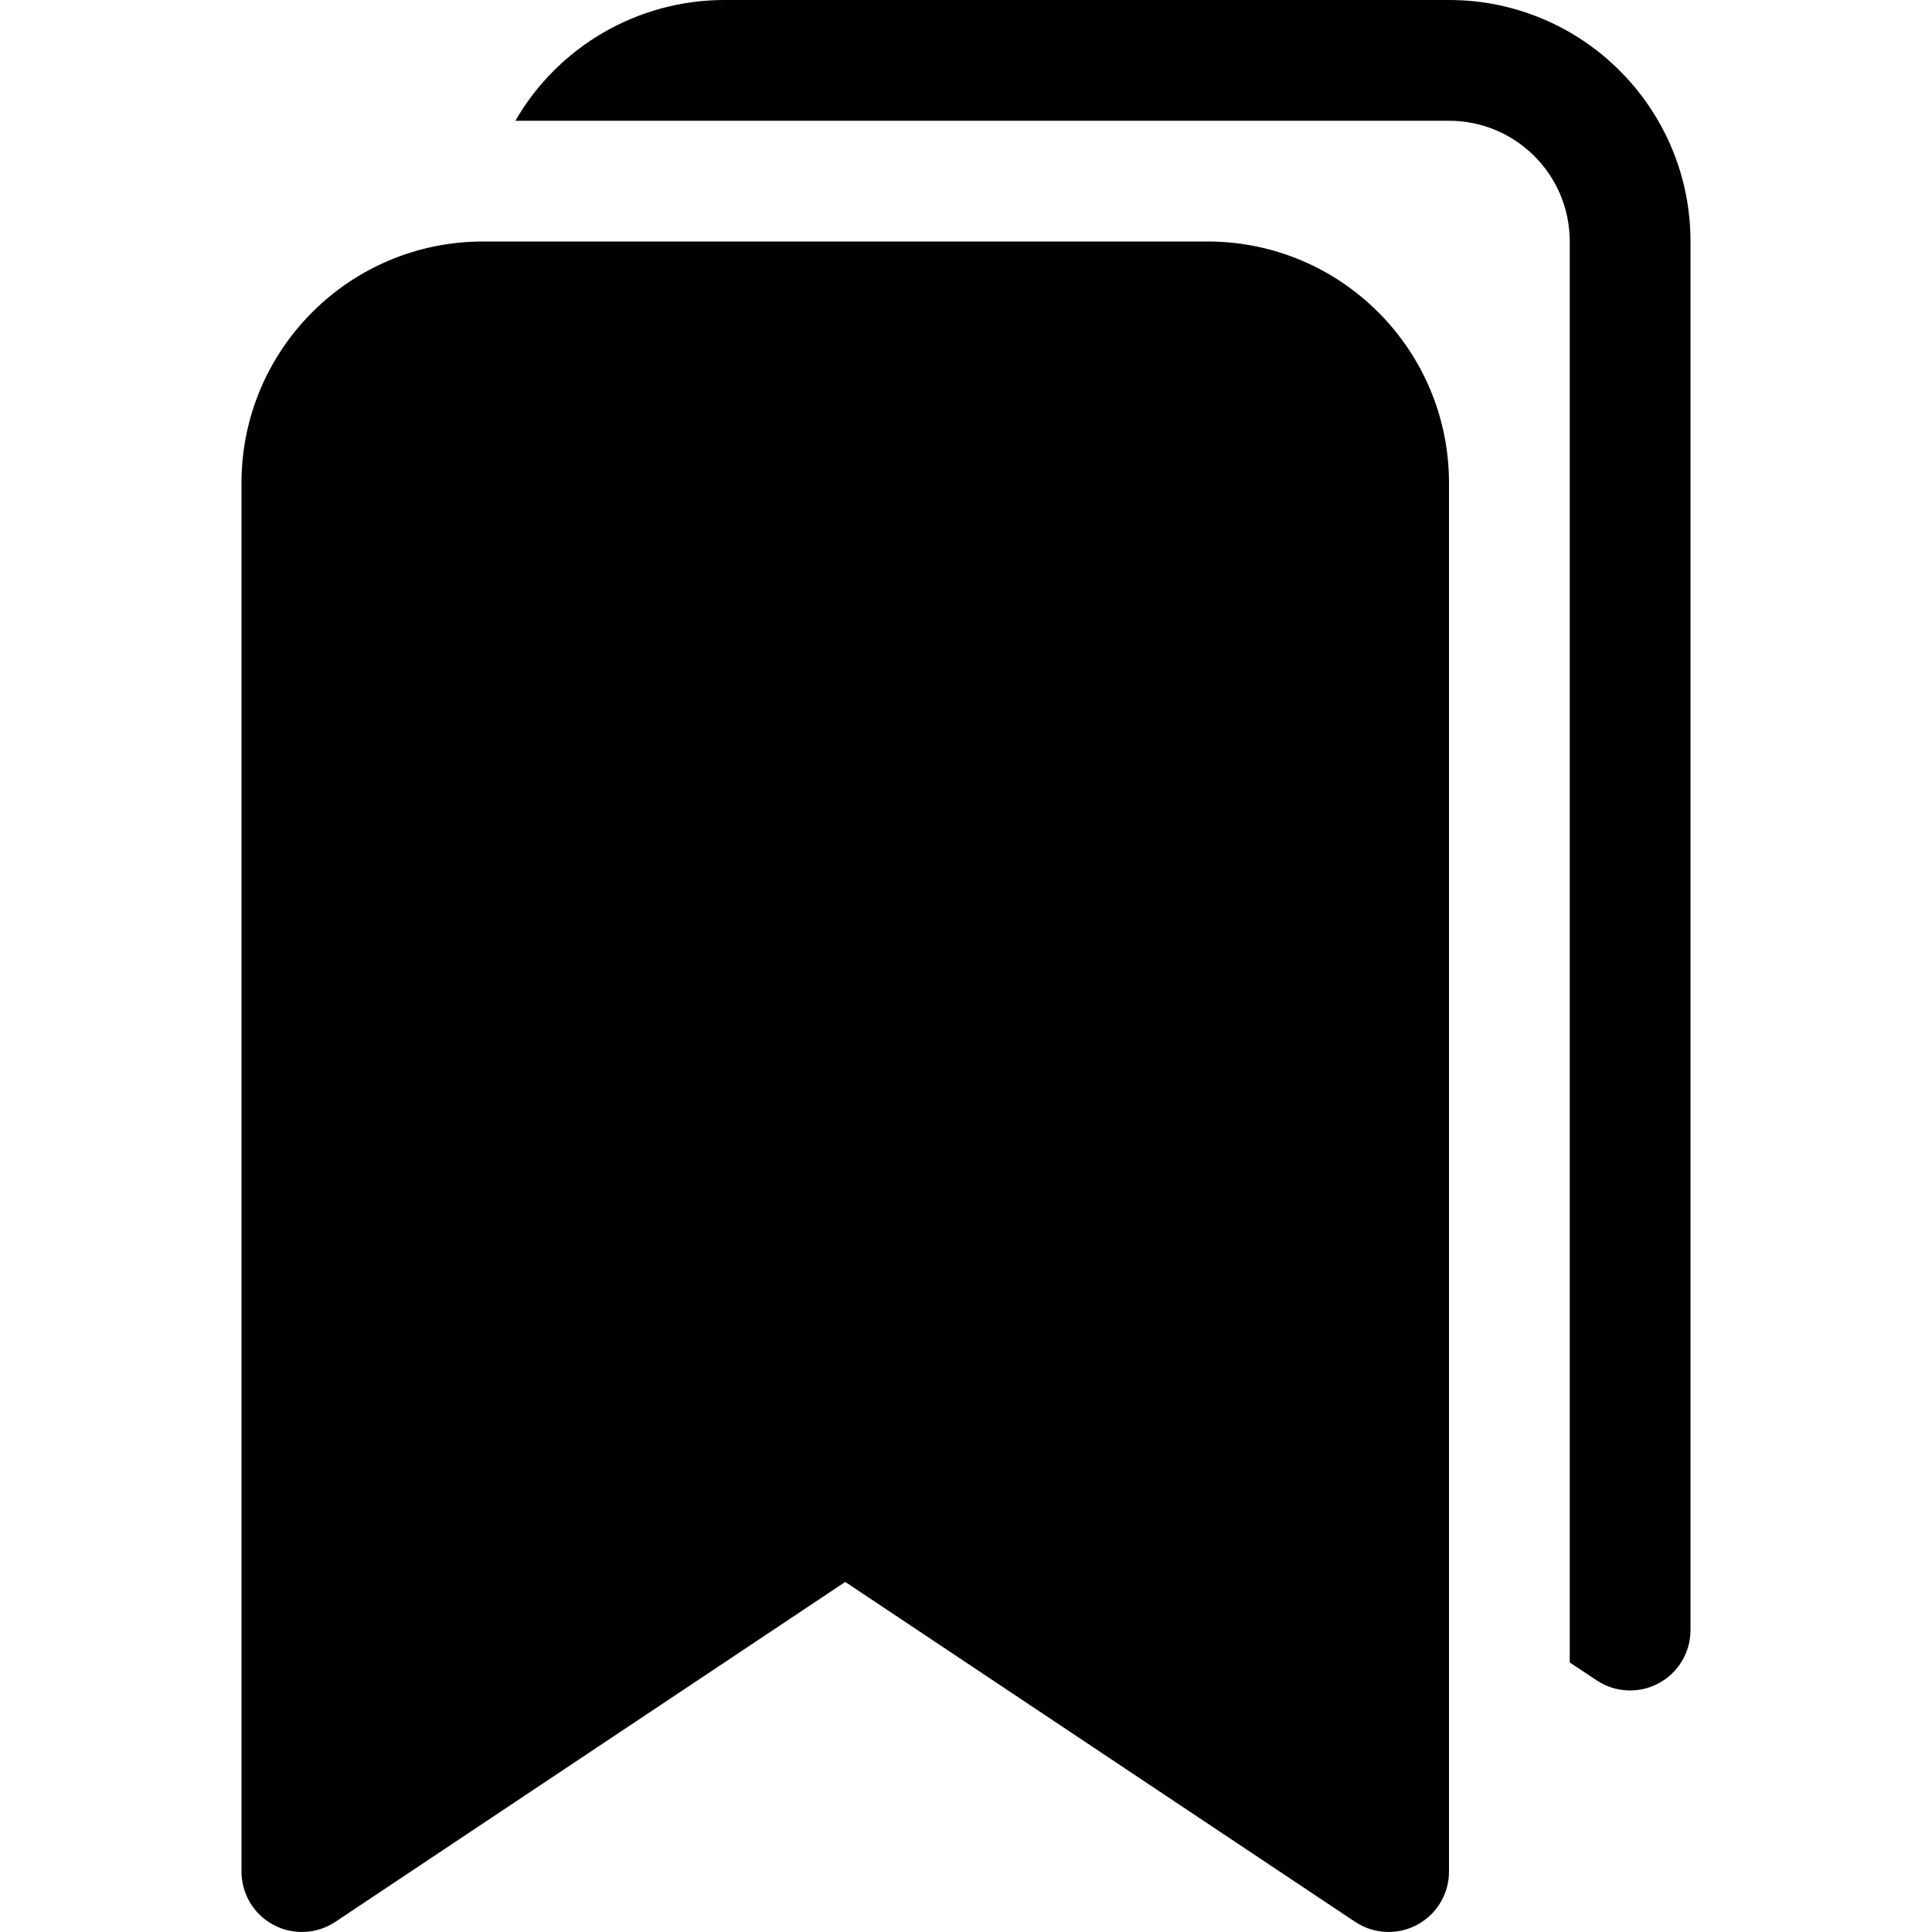
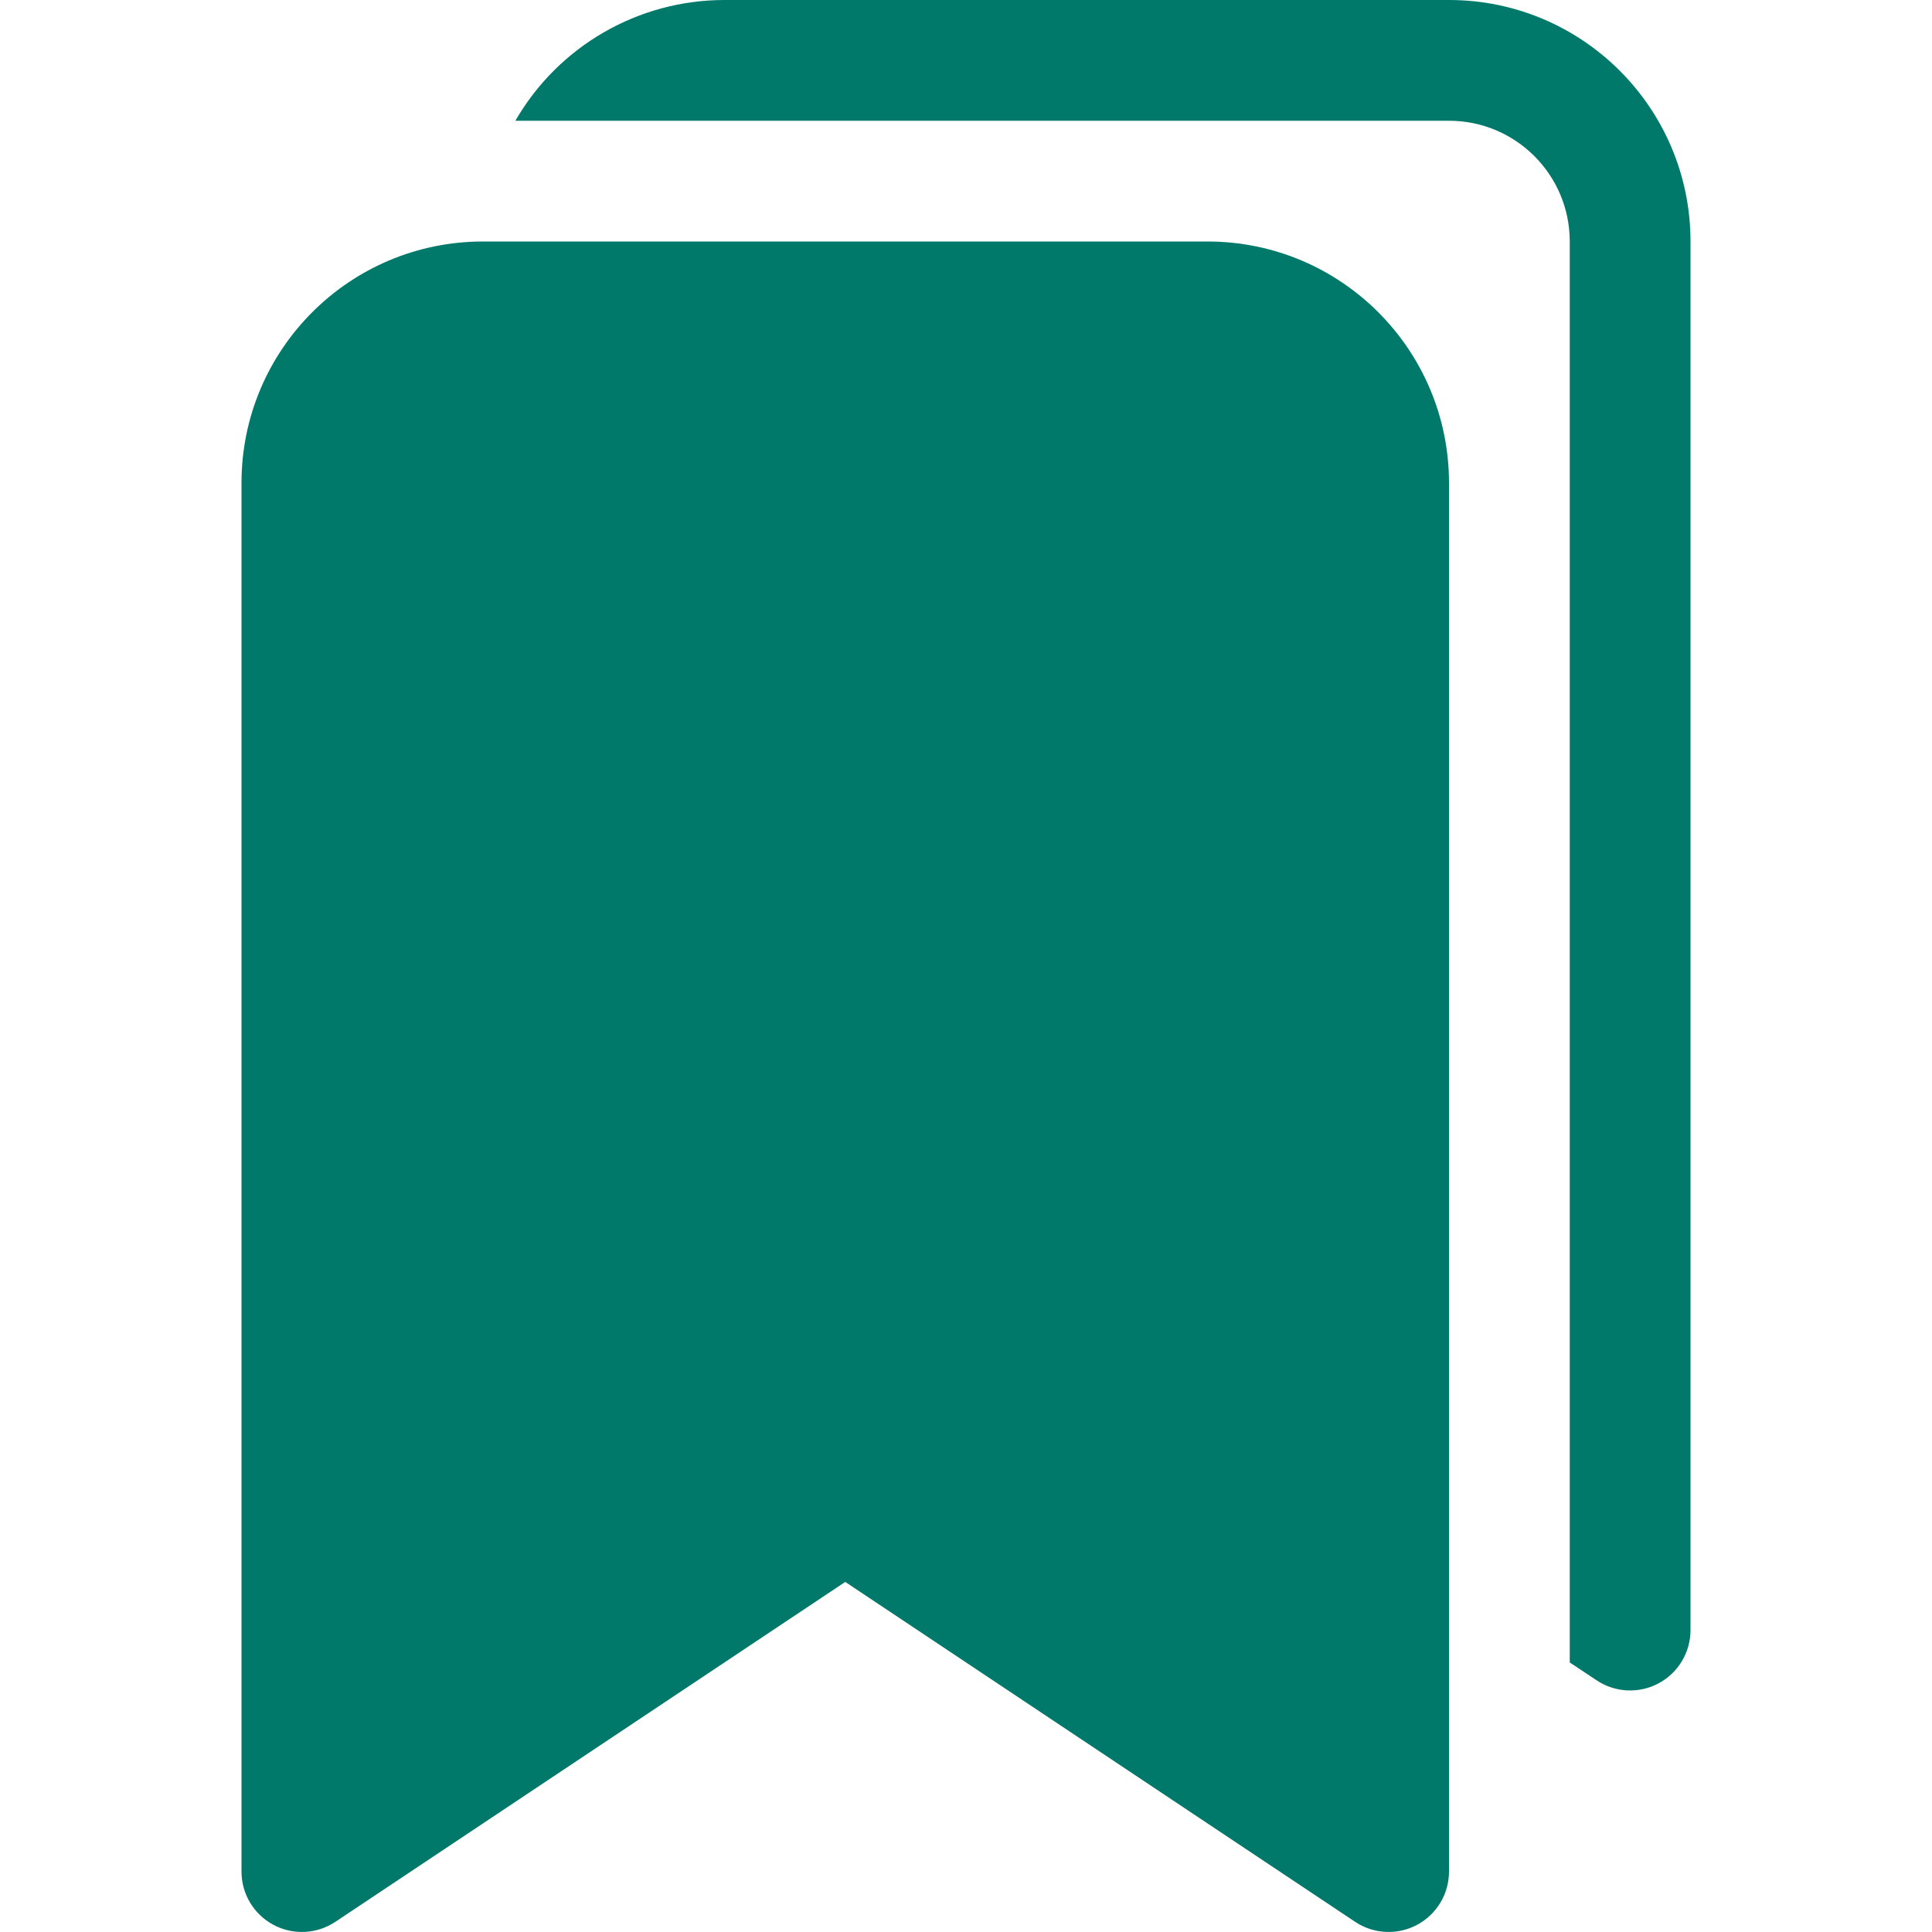
- <svg xmlns="http://www.w3.org/2000/svg" width="16" height="16" fill="currentColor" class="bi bi-bookmarks-fill" viewBox="0 0 16 16">
+ <svg xmlns="http://www.w3.org/2000/svg" width="16" height="16" fill="#00796b" class="bi bi-bookmarks-fill" viewBox="0 0 16 16">
  <path d="M2 4a2 2 0 0 1 2-2h6a2 2 0 0 1 2 2v11.5a.5.5 0 0 1-.777.416L7 13.101l-4.223 2.815A.5.5 0 0 1 2 15.5z" />
  <path d="M4.268 1A2 2 0 0 1 6 0h6a2 2 0 0 1 2 2v11.5a.5.5 0 0 1-.777.416L13 13.768V2a1 1 0 0 0-1-1z" />
</svg>
